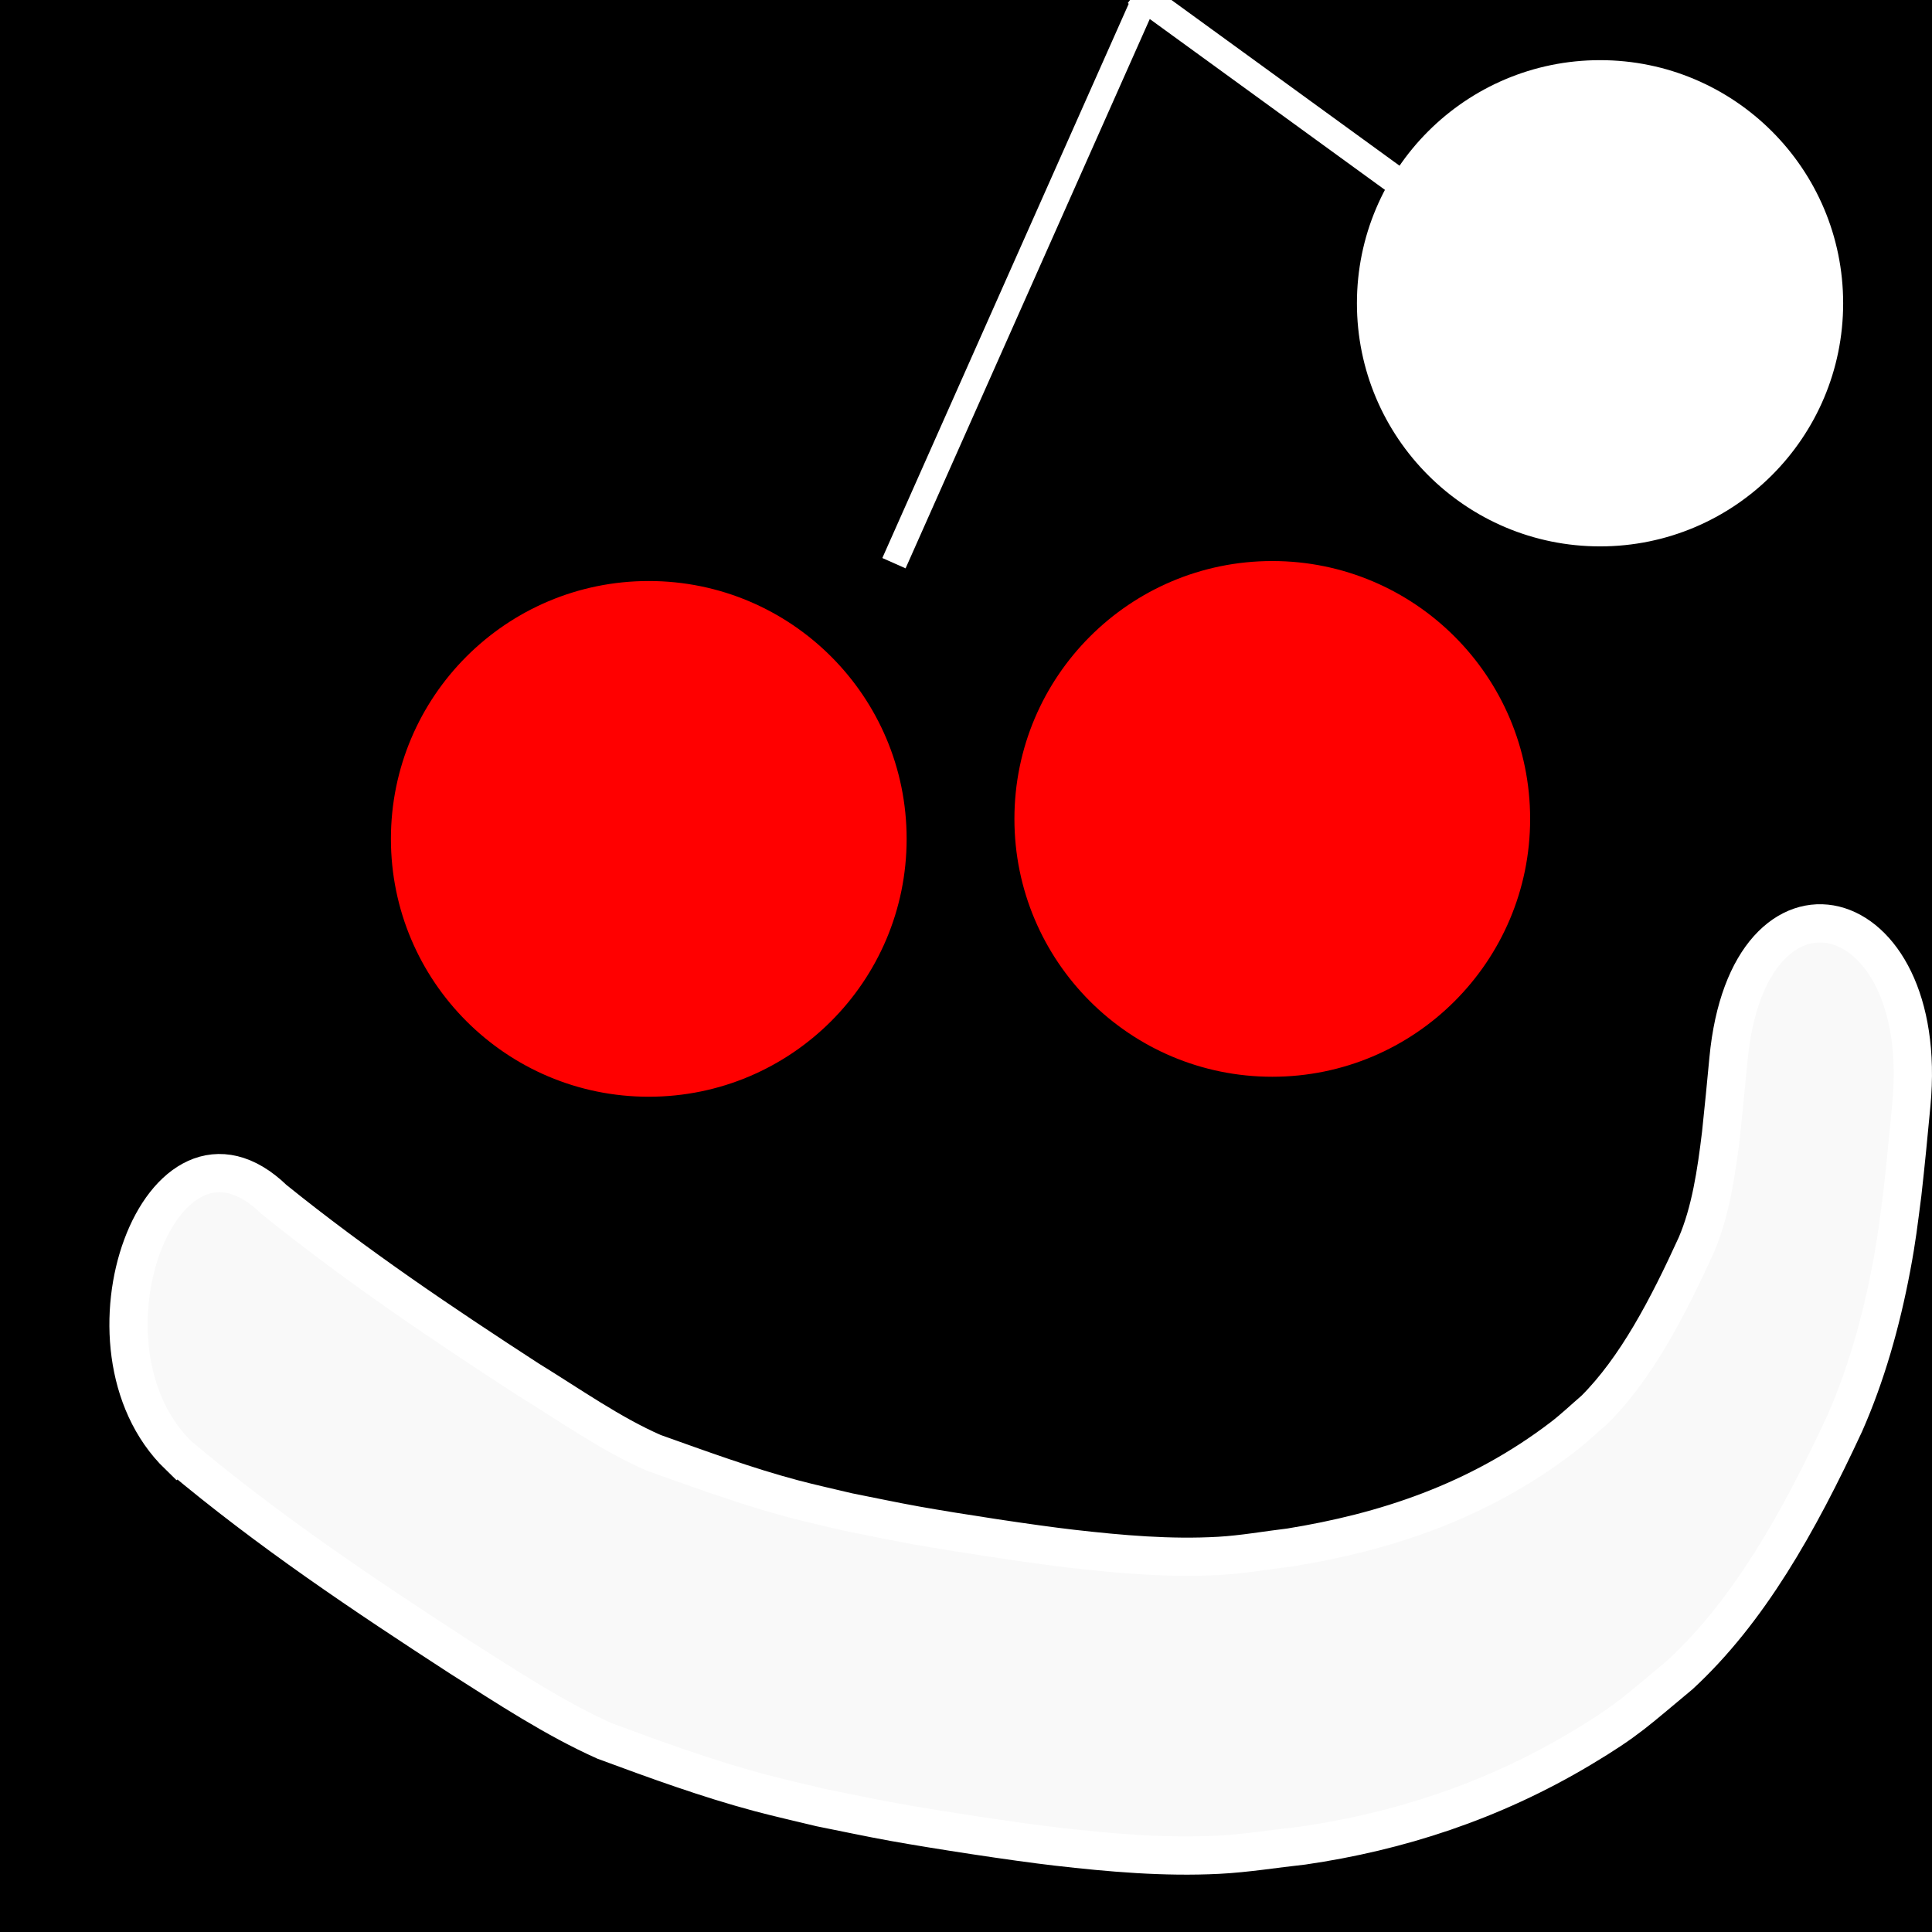
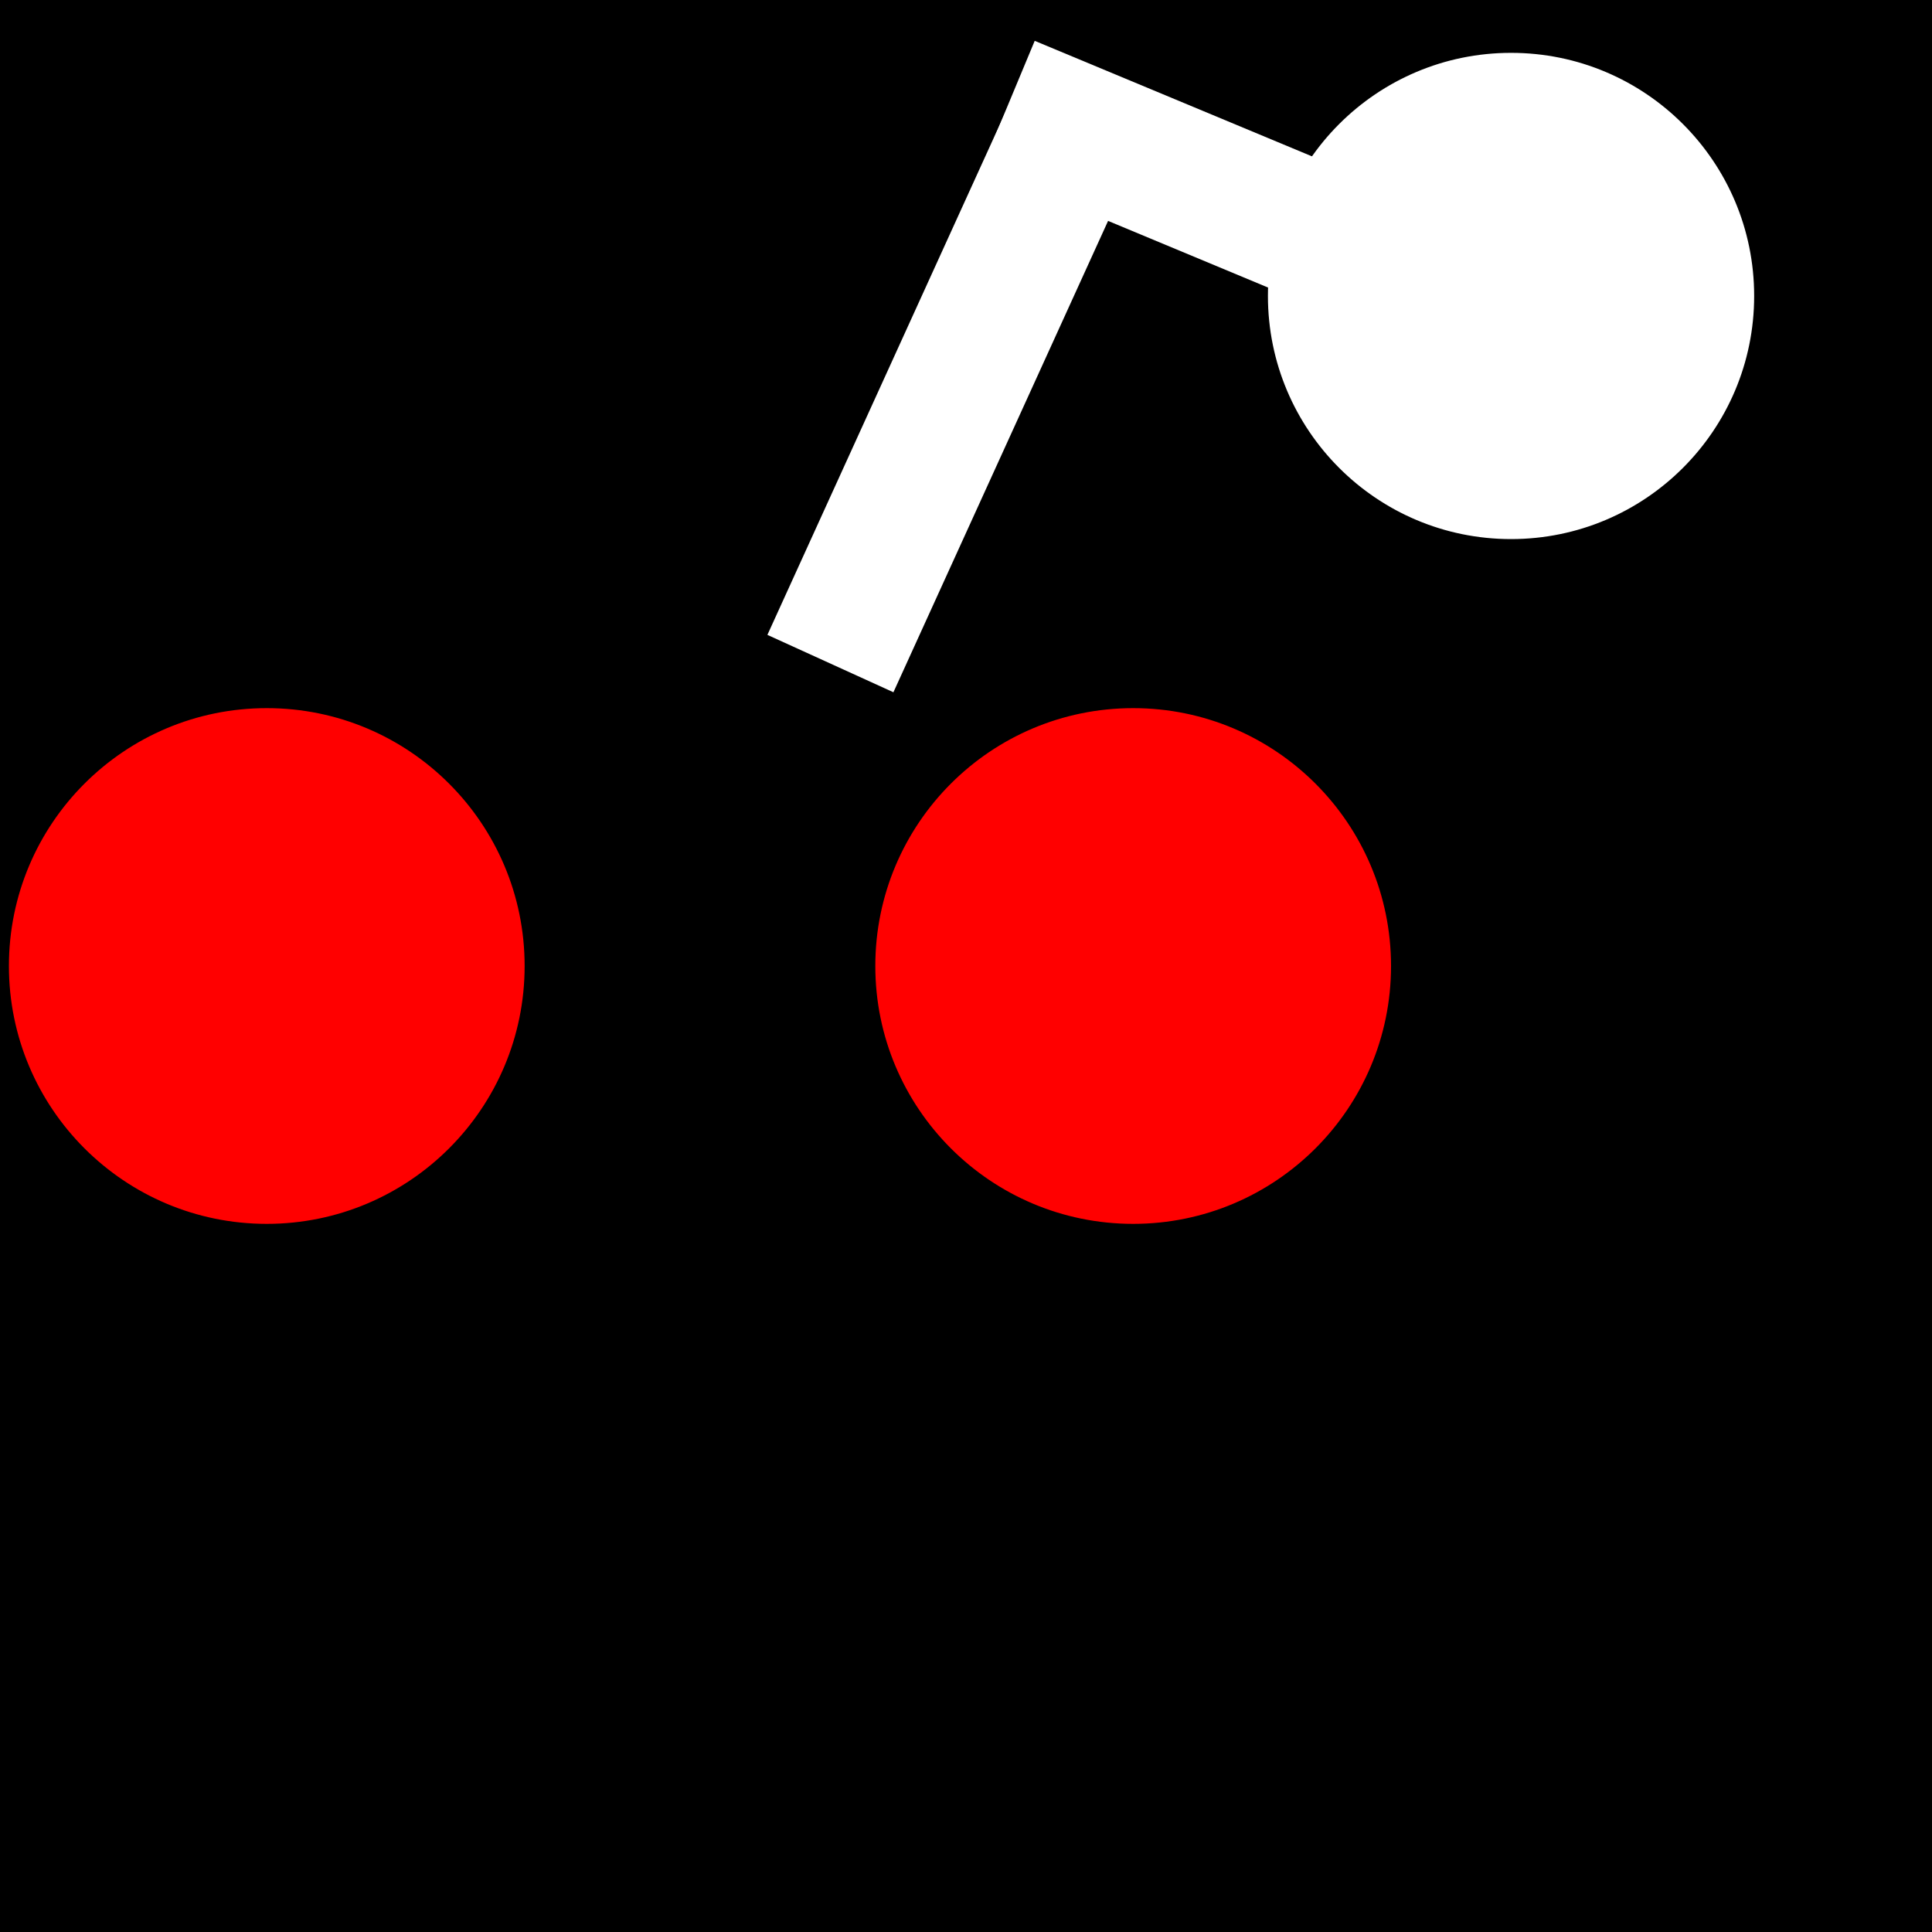
<svg xmlns="http://www.w3.org/2000/svg" width="210mm" height="210mm" viewBox="0 0 210 210" version="1.1" id="svg5">
  <defs id="defs2" />
  <g id="layer2">
    <rect style="fill:#000000;stroke:#000000;stroke-width:2.765" id="rect809" width="210" height="210" x="0" y="0" rx="0.656" />
  </g>
  <g id="layer1">
-     <circle style="fill:#ff0000;stroke:#000000;stroke-width:1.938" id="path345" cx="70.519" cy="91.182" r="28.997" />
-     <circle style="fill:#ff0000;stroke:#000000;stroke-width:1.938" id="path345-7" cx="138.291" cy="89.01" r="28.997" />
-     <path style="fill:#f9f9f9;stroke:#ffffff;stroke-width:4.157;stroke-opacity:1" id="path2510" d="m 19.433,158.229 c 9.879,8.298 20.196,15.168 30.519,21.878 5.2,3.308 10.385,6.721 15.777,9.132 5.559,2.058 11.141,4.091 16.77,5.6 2.229,0.597 4.468,1.091 6.701,1.636 2.658,0.527 5.312,1.103 7.974,1.581 4.577,0.823 13.053,2.129 17.664,2.66 5.838,0.671 11.73,1.183 17.586,0.887 3.076,-0.155 6.141,-0.665 9.212,-0.997 10.294,-1.5 20.5,-4.76 30.209,-10.563 5.147,-3.076 6.034,-4.082 10.761,-7.997 7.446,-6.886 12.836,-16.399 17.907,-27.32 2.282,-5.175 3.938,-10.92 5.079,-16.984 0.608,-3.234 0.758,-4.717 1.184,-7.973 0.367,-3.234 0.677,-6.483 0.984,-9.732 2.14,-22.71 -17.745,-27.599 -19.886,-4.889 v 0 c -0.254,2.7 -0.515,5.398 -0.802,8.089 -0.513,4.247 -1.142,8.473 -2.692,12.088 -3.116,6.83 -6.538,13.394 -11.059,17.903 -1.161,0.996 -2.295,2.08 -3.483,2.989 -9.272,7.088 -19.464,10.34 -29.608,11.982 -2.573,0.306 -5.14,0.772 -7.718,0.918 -5.332,0.304 -10.651,-0.163 -15.967,-0.77 -4.396,-0.503 -12.55,-1.755 -16.931,-2.537 -2.479,-0.442 -4.952,-0.974 -7.427,-1.461 -2,-0.482 -4.005,-0.914 -6,-1.445 -5.081,-1.353 -10.114,-3.204 -15.141,-4.994 -4.656,-2.033 -9.089,-5.177 -13.59,-7.941 -9.346,-6.069 -18.661,-12.325 -27.677,-19.595 -12.196,-11.819 -22.545,16.038 -10.349,27.857 z" />
+     <circle style="fill:#ff0000;stroke:#000000;stroke-width:1.938" id="path345" cx="28.997" cy="105" r="28.997" />
+     <circle style="fill:#ff0000;stroke:#000000;stroke-width:1.938" id="path345-7" cx="123.171" cy="105" r="28.997" />
  </g>
  <g id="layer3">
-     <circle style="fill:#ffffff;stroke:#000000;stroke-width:1.827" id="path345-5" cx="173.917" cy="32.964" r="27.339" />
-     <path style="fill:#f9f9f9;stroke:#ffffff;stroke-width:3.057;stroke-opacity:1" d="m 152.696,20.317 -29.21,-21.222" id="path2332" />
-     <path style="fill:#f9f9f9;stroke:#ffffff;stroke-width:2.765;stroke-opacity:1" d="M 124.835,-1.021 97.169,61.216" id="path2336" />
+     <circle style="fill:#ffffff;stroke:#000000;stroke-width:1.827" id="path345-5" cx="164.244" cy="32.17" r="27.339" />
+     <path style="fill:#f9f9f9;stroke:#ffffff;stroke-width:15;stroke-dasharray:none;stroke-opacity:1" d="M 142.912,25.247 109.584,11.361" id="path2332" />
+     <path style="fill:#f9f9f9;stroke:#ffffff;stroke-width:15.051;stroke-dasharray:none;stroke-opacity:1" d="M 118.36,10.429 90.262,72.127" id="path2336" />
  </g>
</svg>
